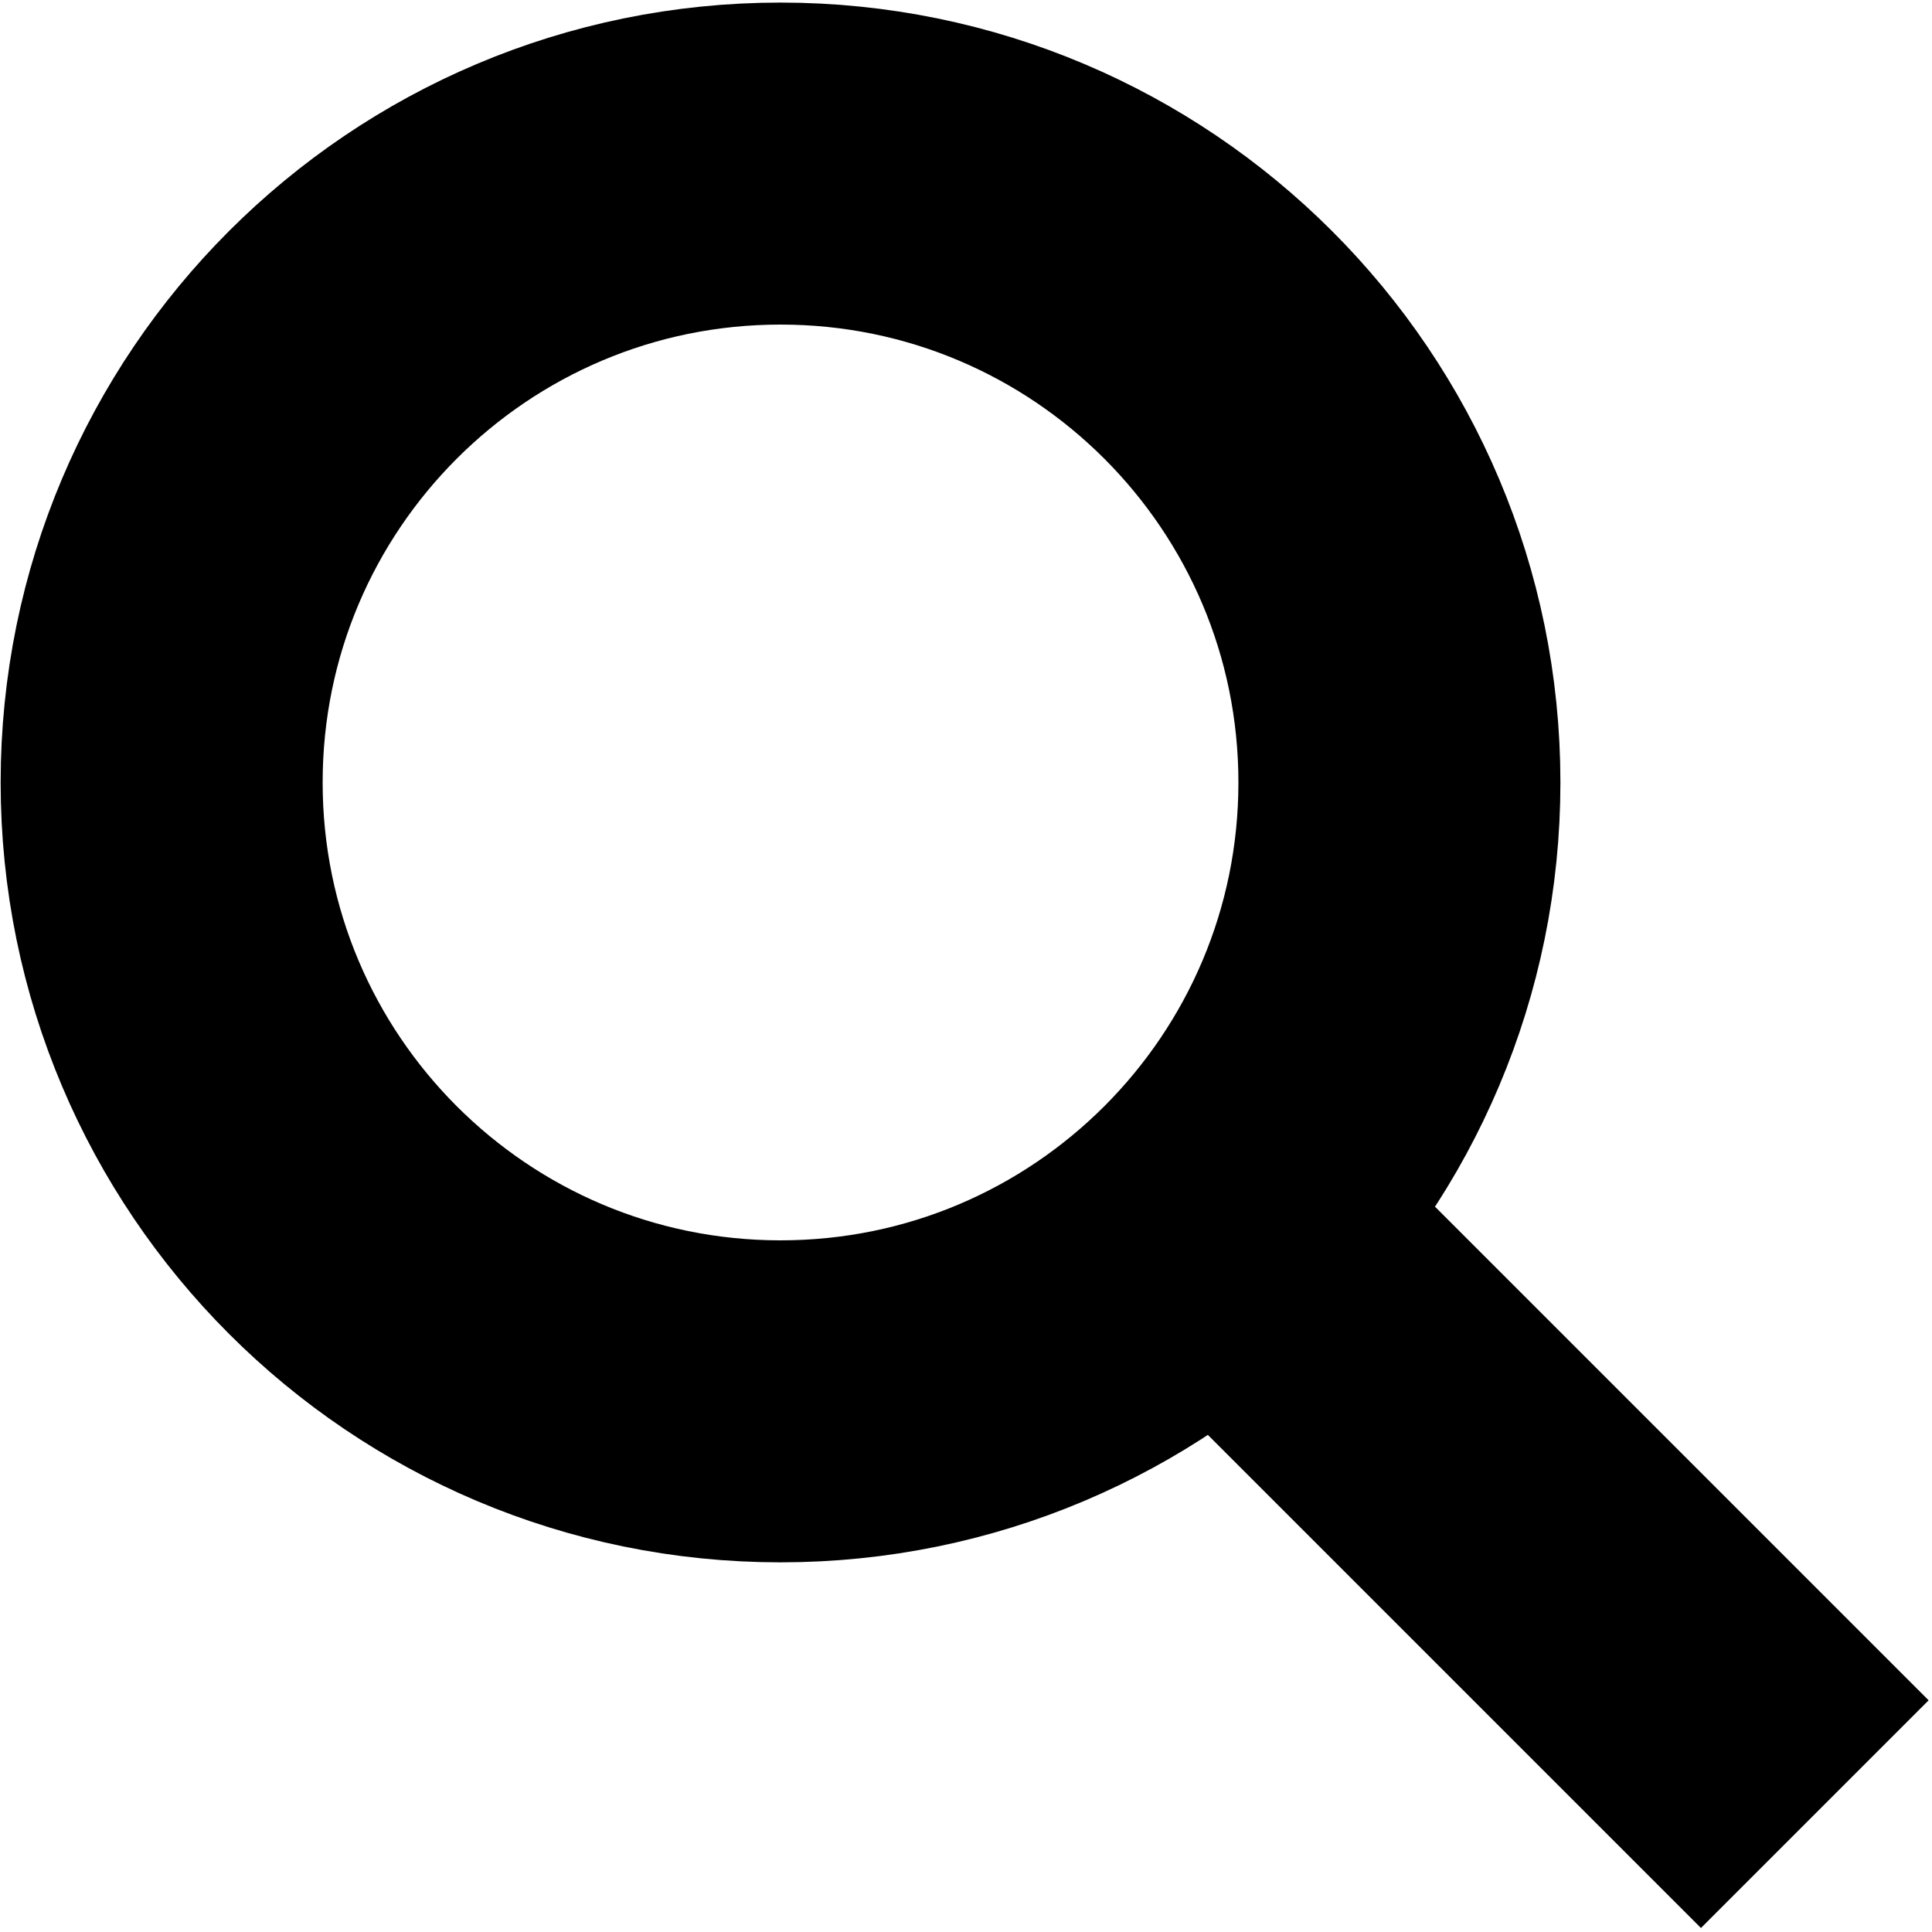
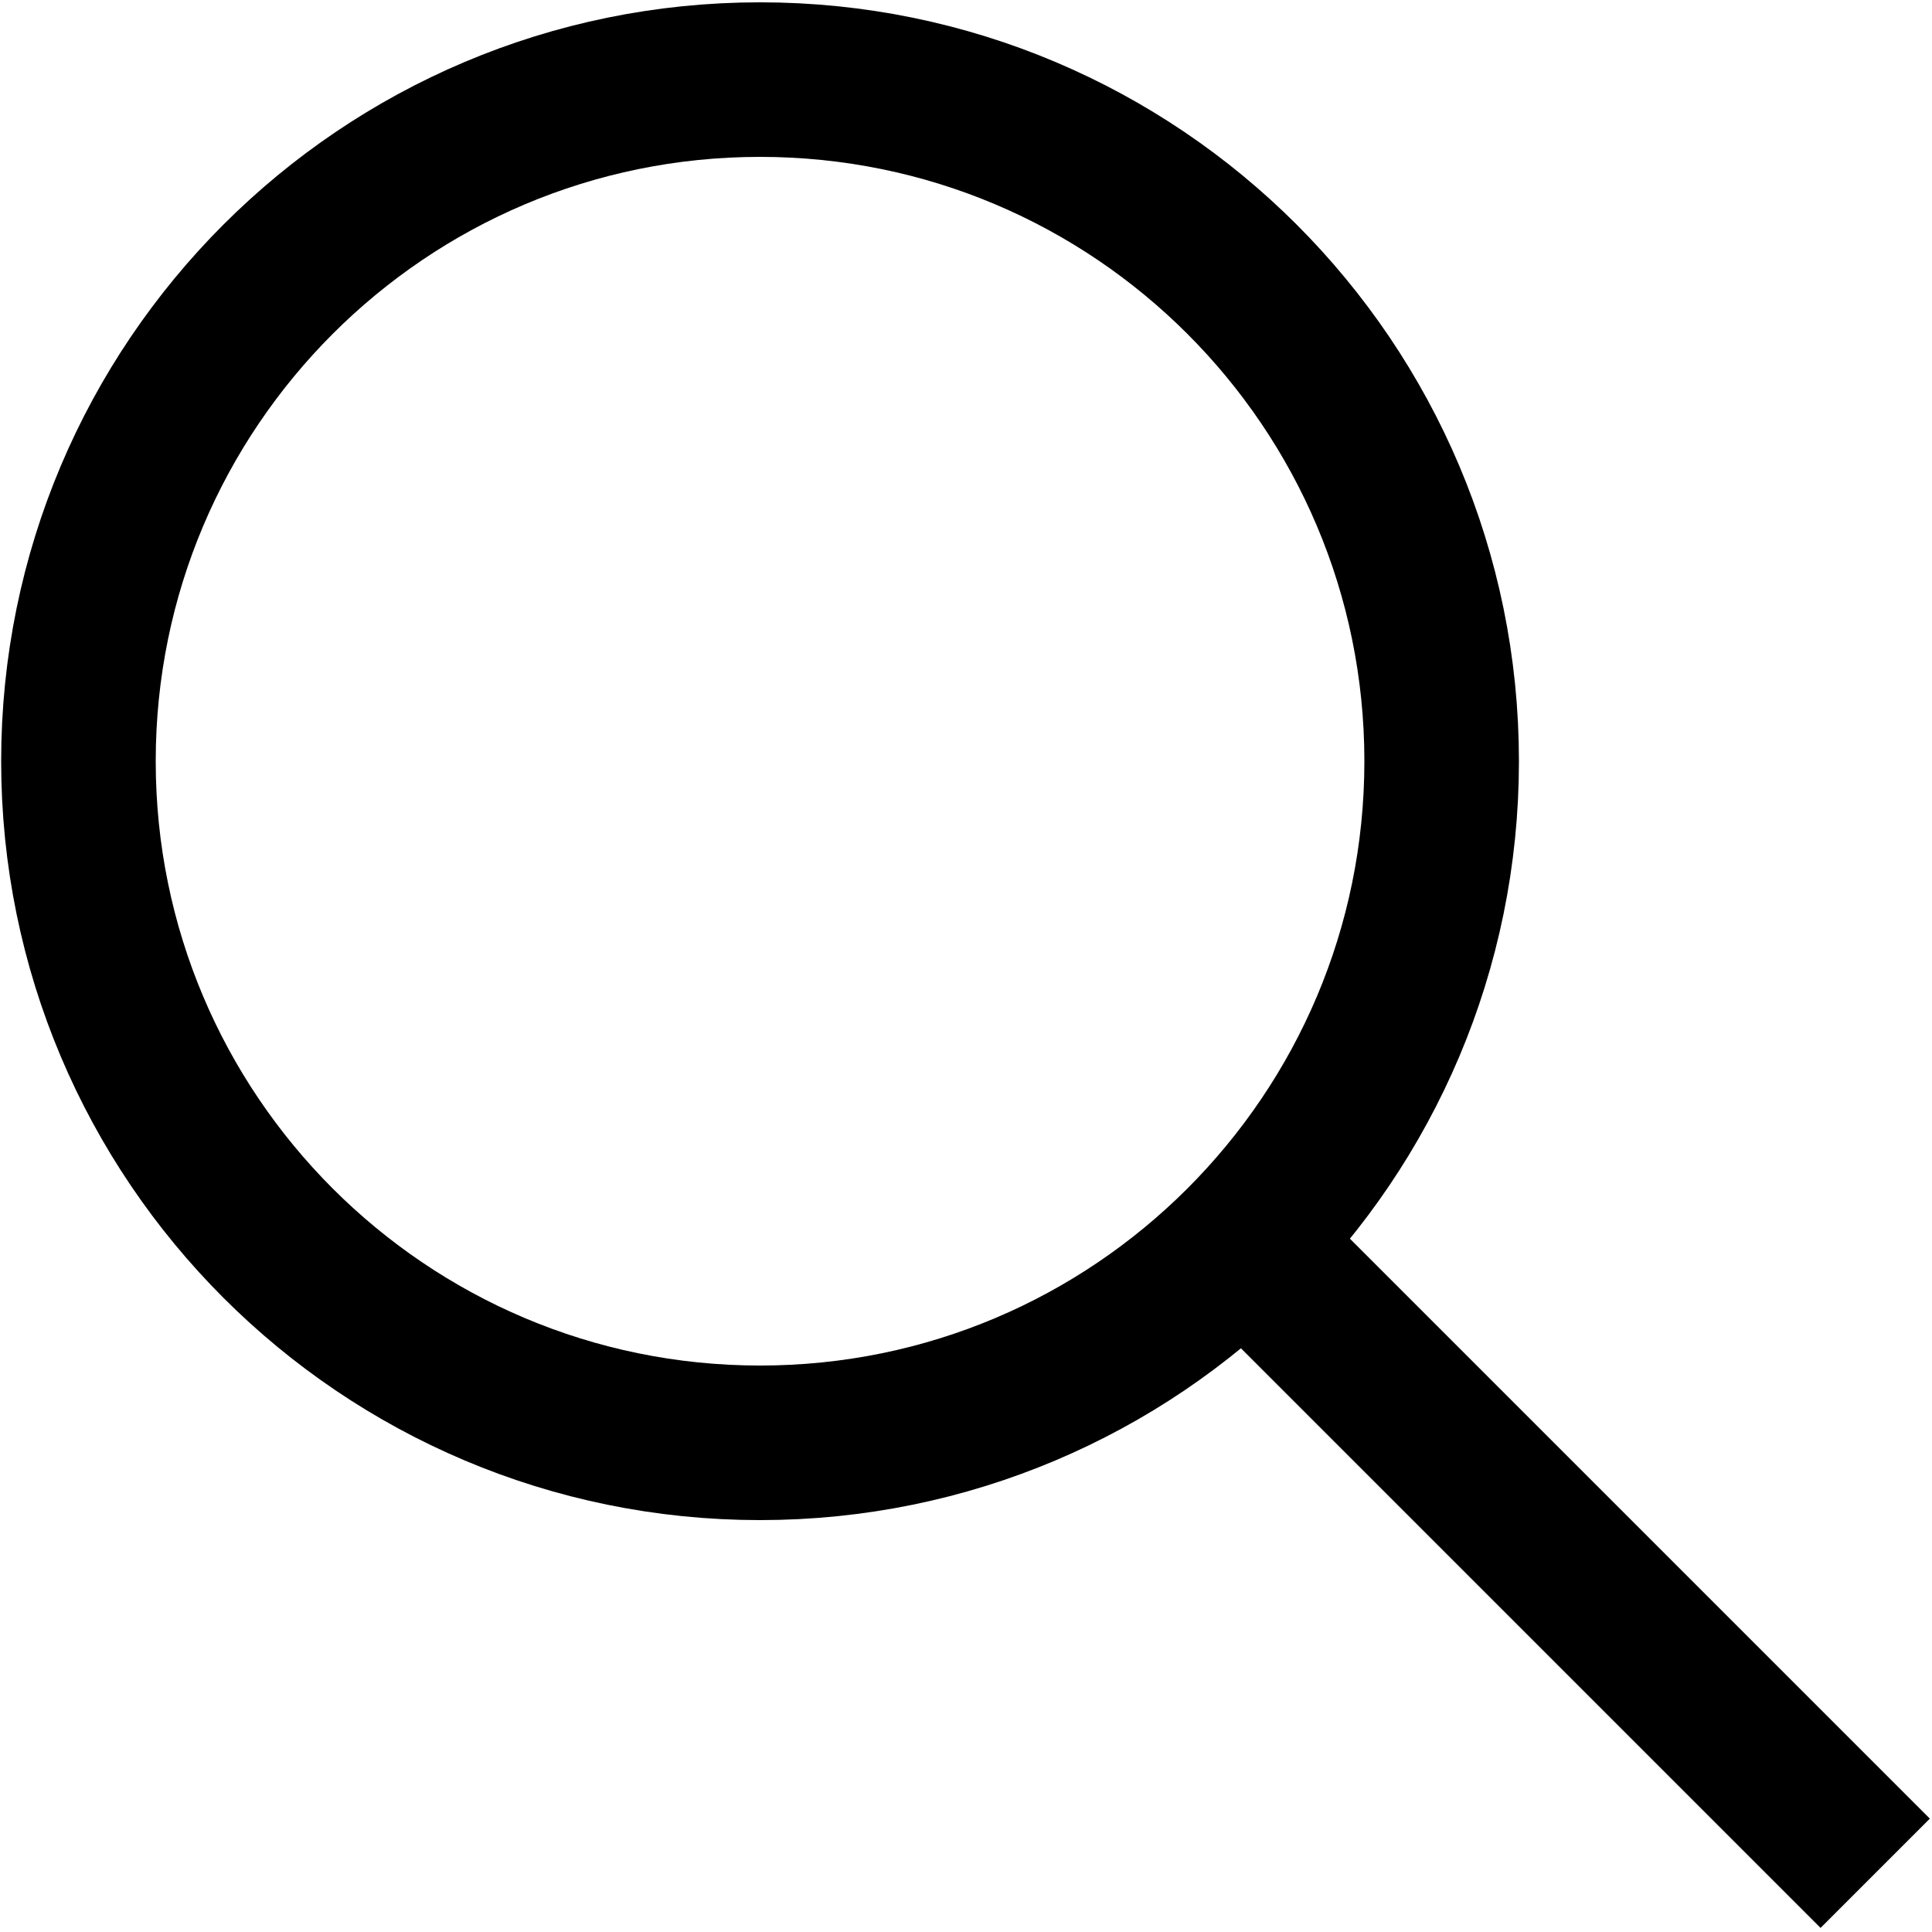
- <svg xmlns="http://www.w3.org/2000/svg" id="Layer_1" viewBox="0 0 30 30">
+ <svg xmlns="http://www.w3.org/2000/svg" id="Layer_1" viewBox="0 0 50 50">
  <defs>
-     <style>.cls-1{fill:none;stroke:#000;stroke-width:5px;}</style>
+     <style>.cls-1{fill:none;stroke:#000;stroke-width:4px;}</style>
  </defs>
-   <circle class="cls-1" cx="12.12" cy="12.15" r="9.61" />
-   <line class="cls-1" x1="19.95" y1="19.94" x2="28.18" y2="28.17" />
+   <circle class="cls-1" cx="19.67" cy="19.7" r="17.64" />
+   <line class="cls-1" x1="32.02" y1="31.97" x2="48.53" y2="48.48" />
</svg>
